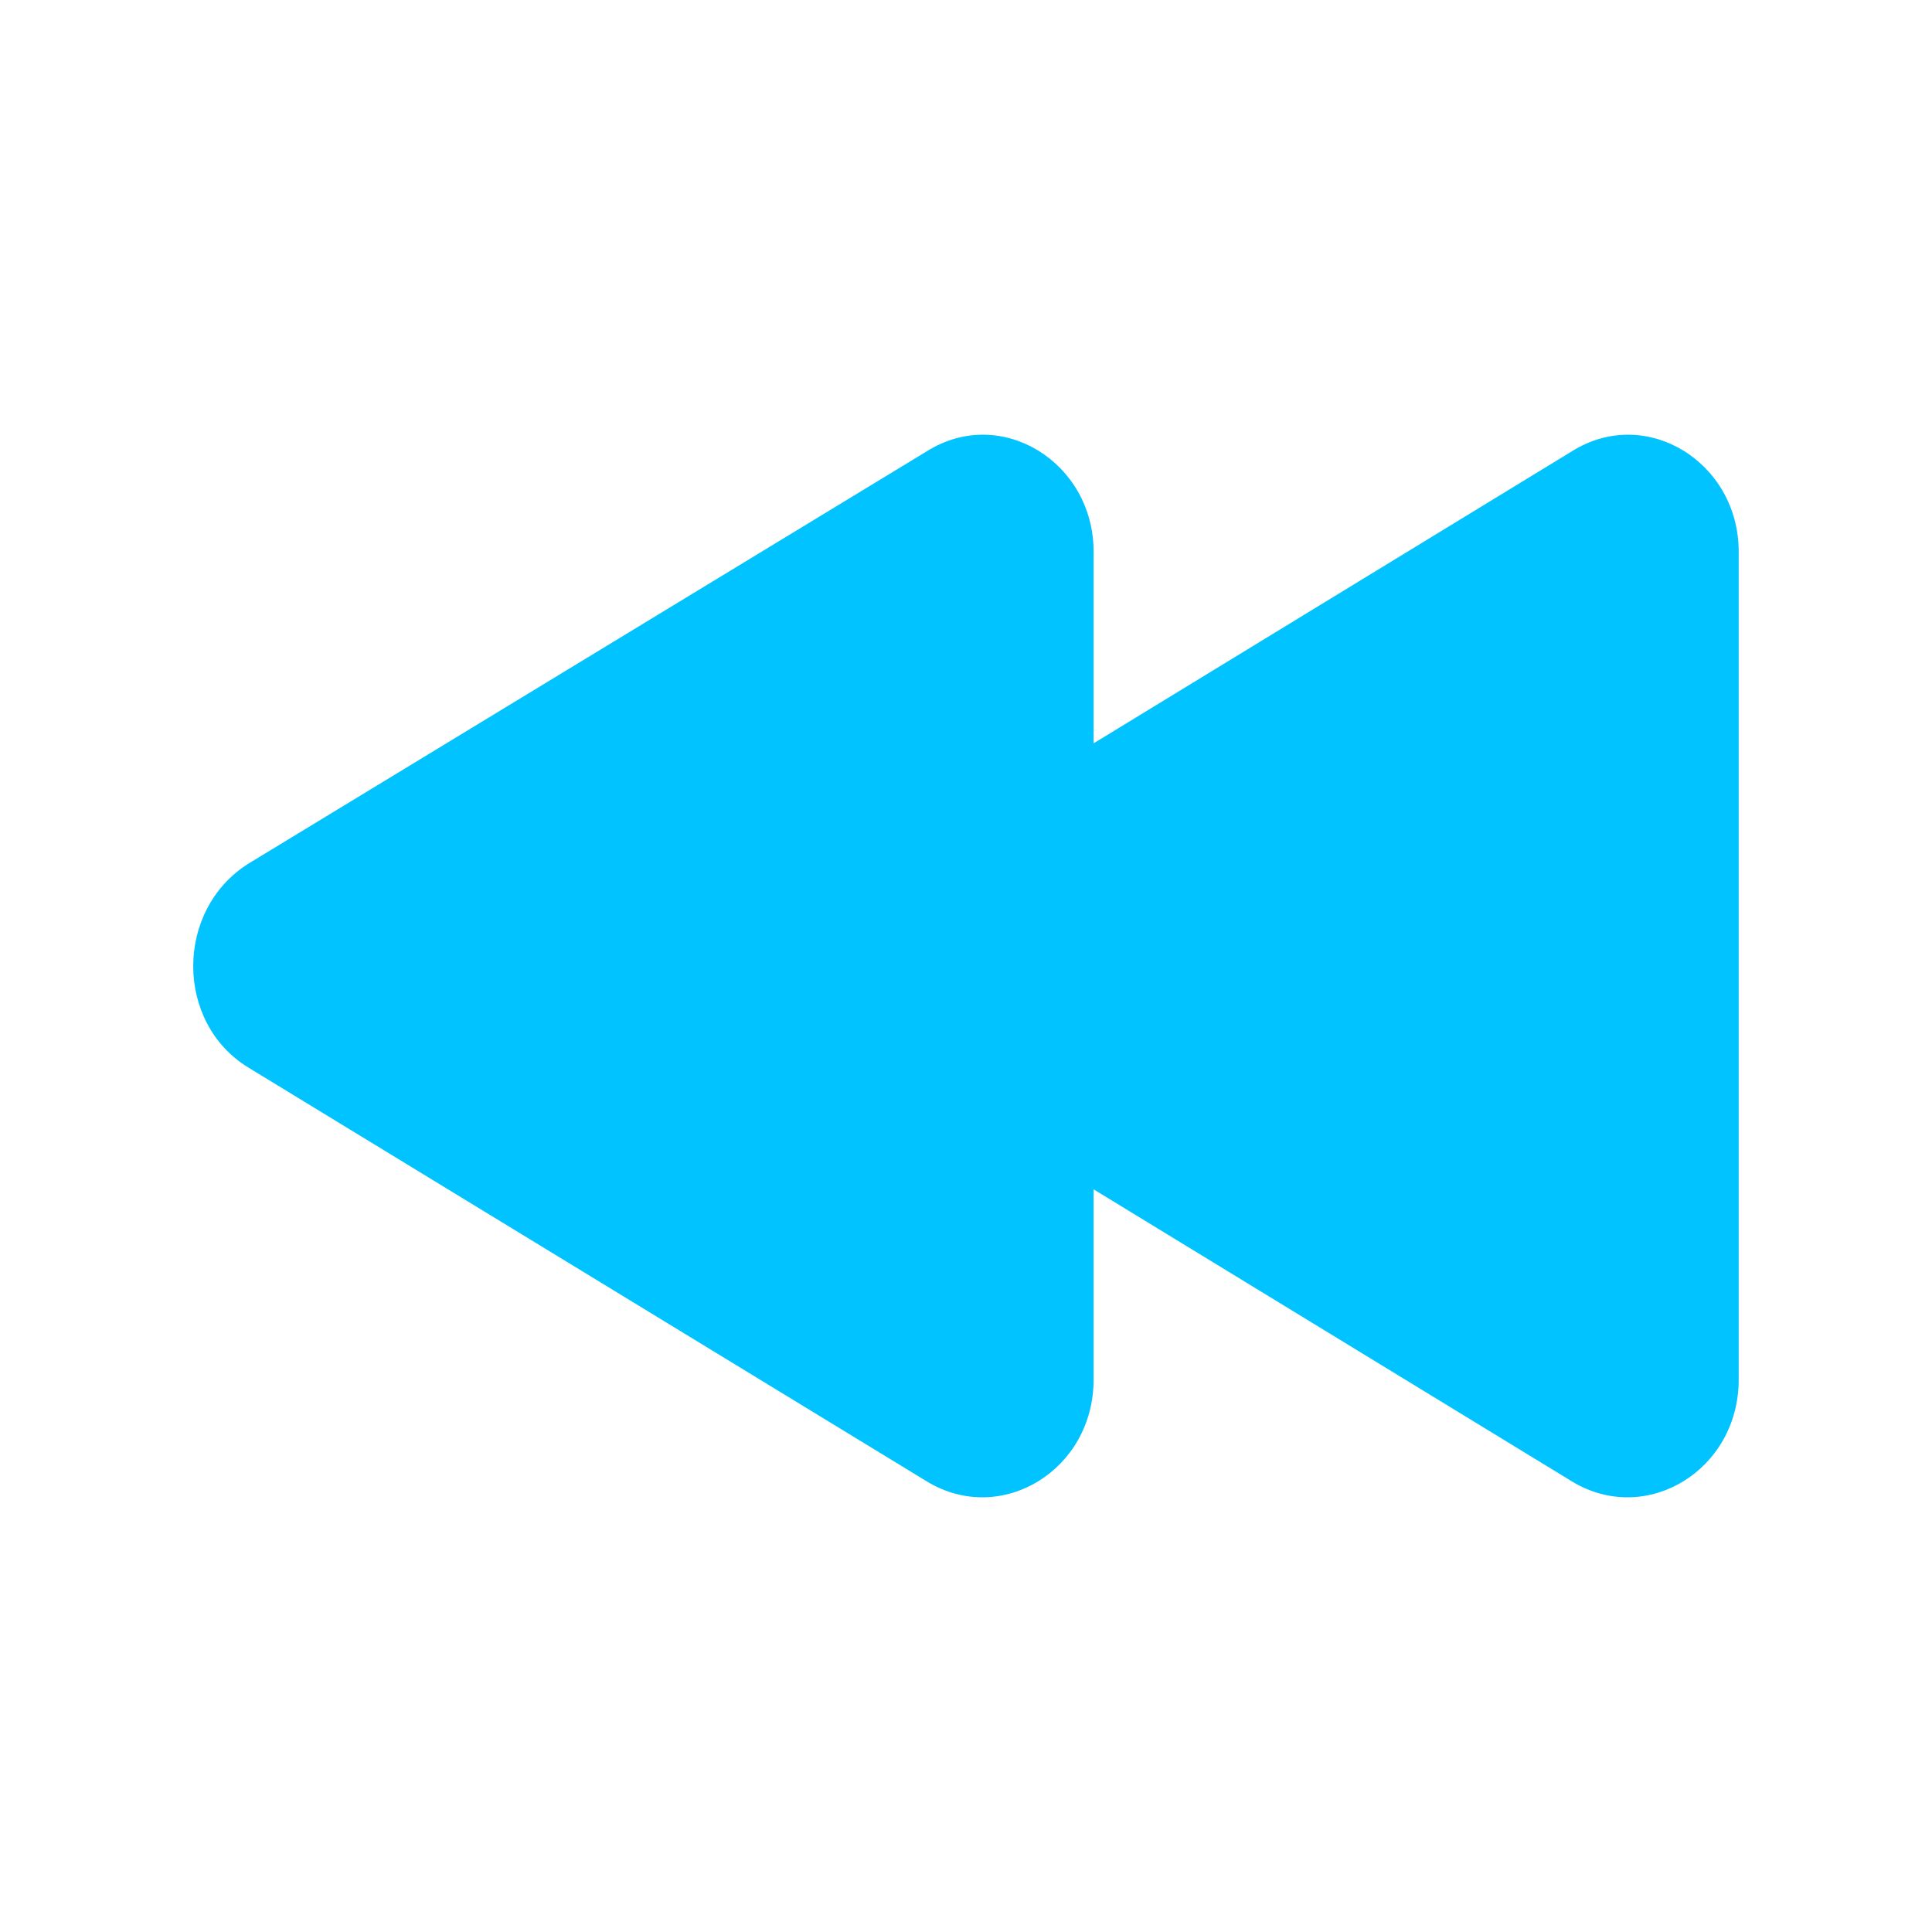
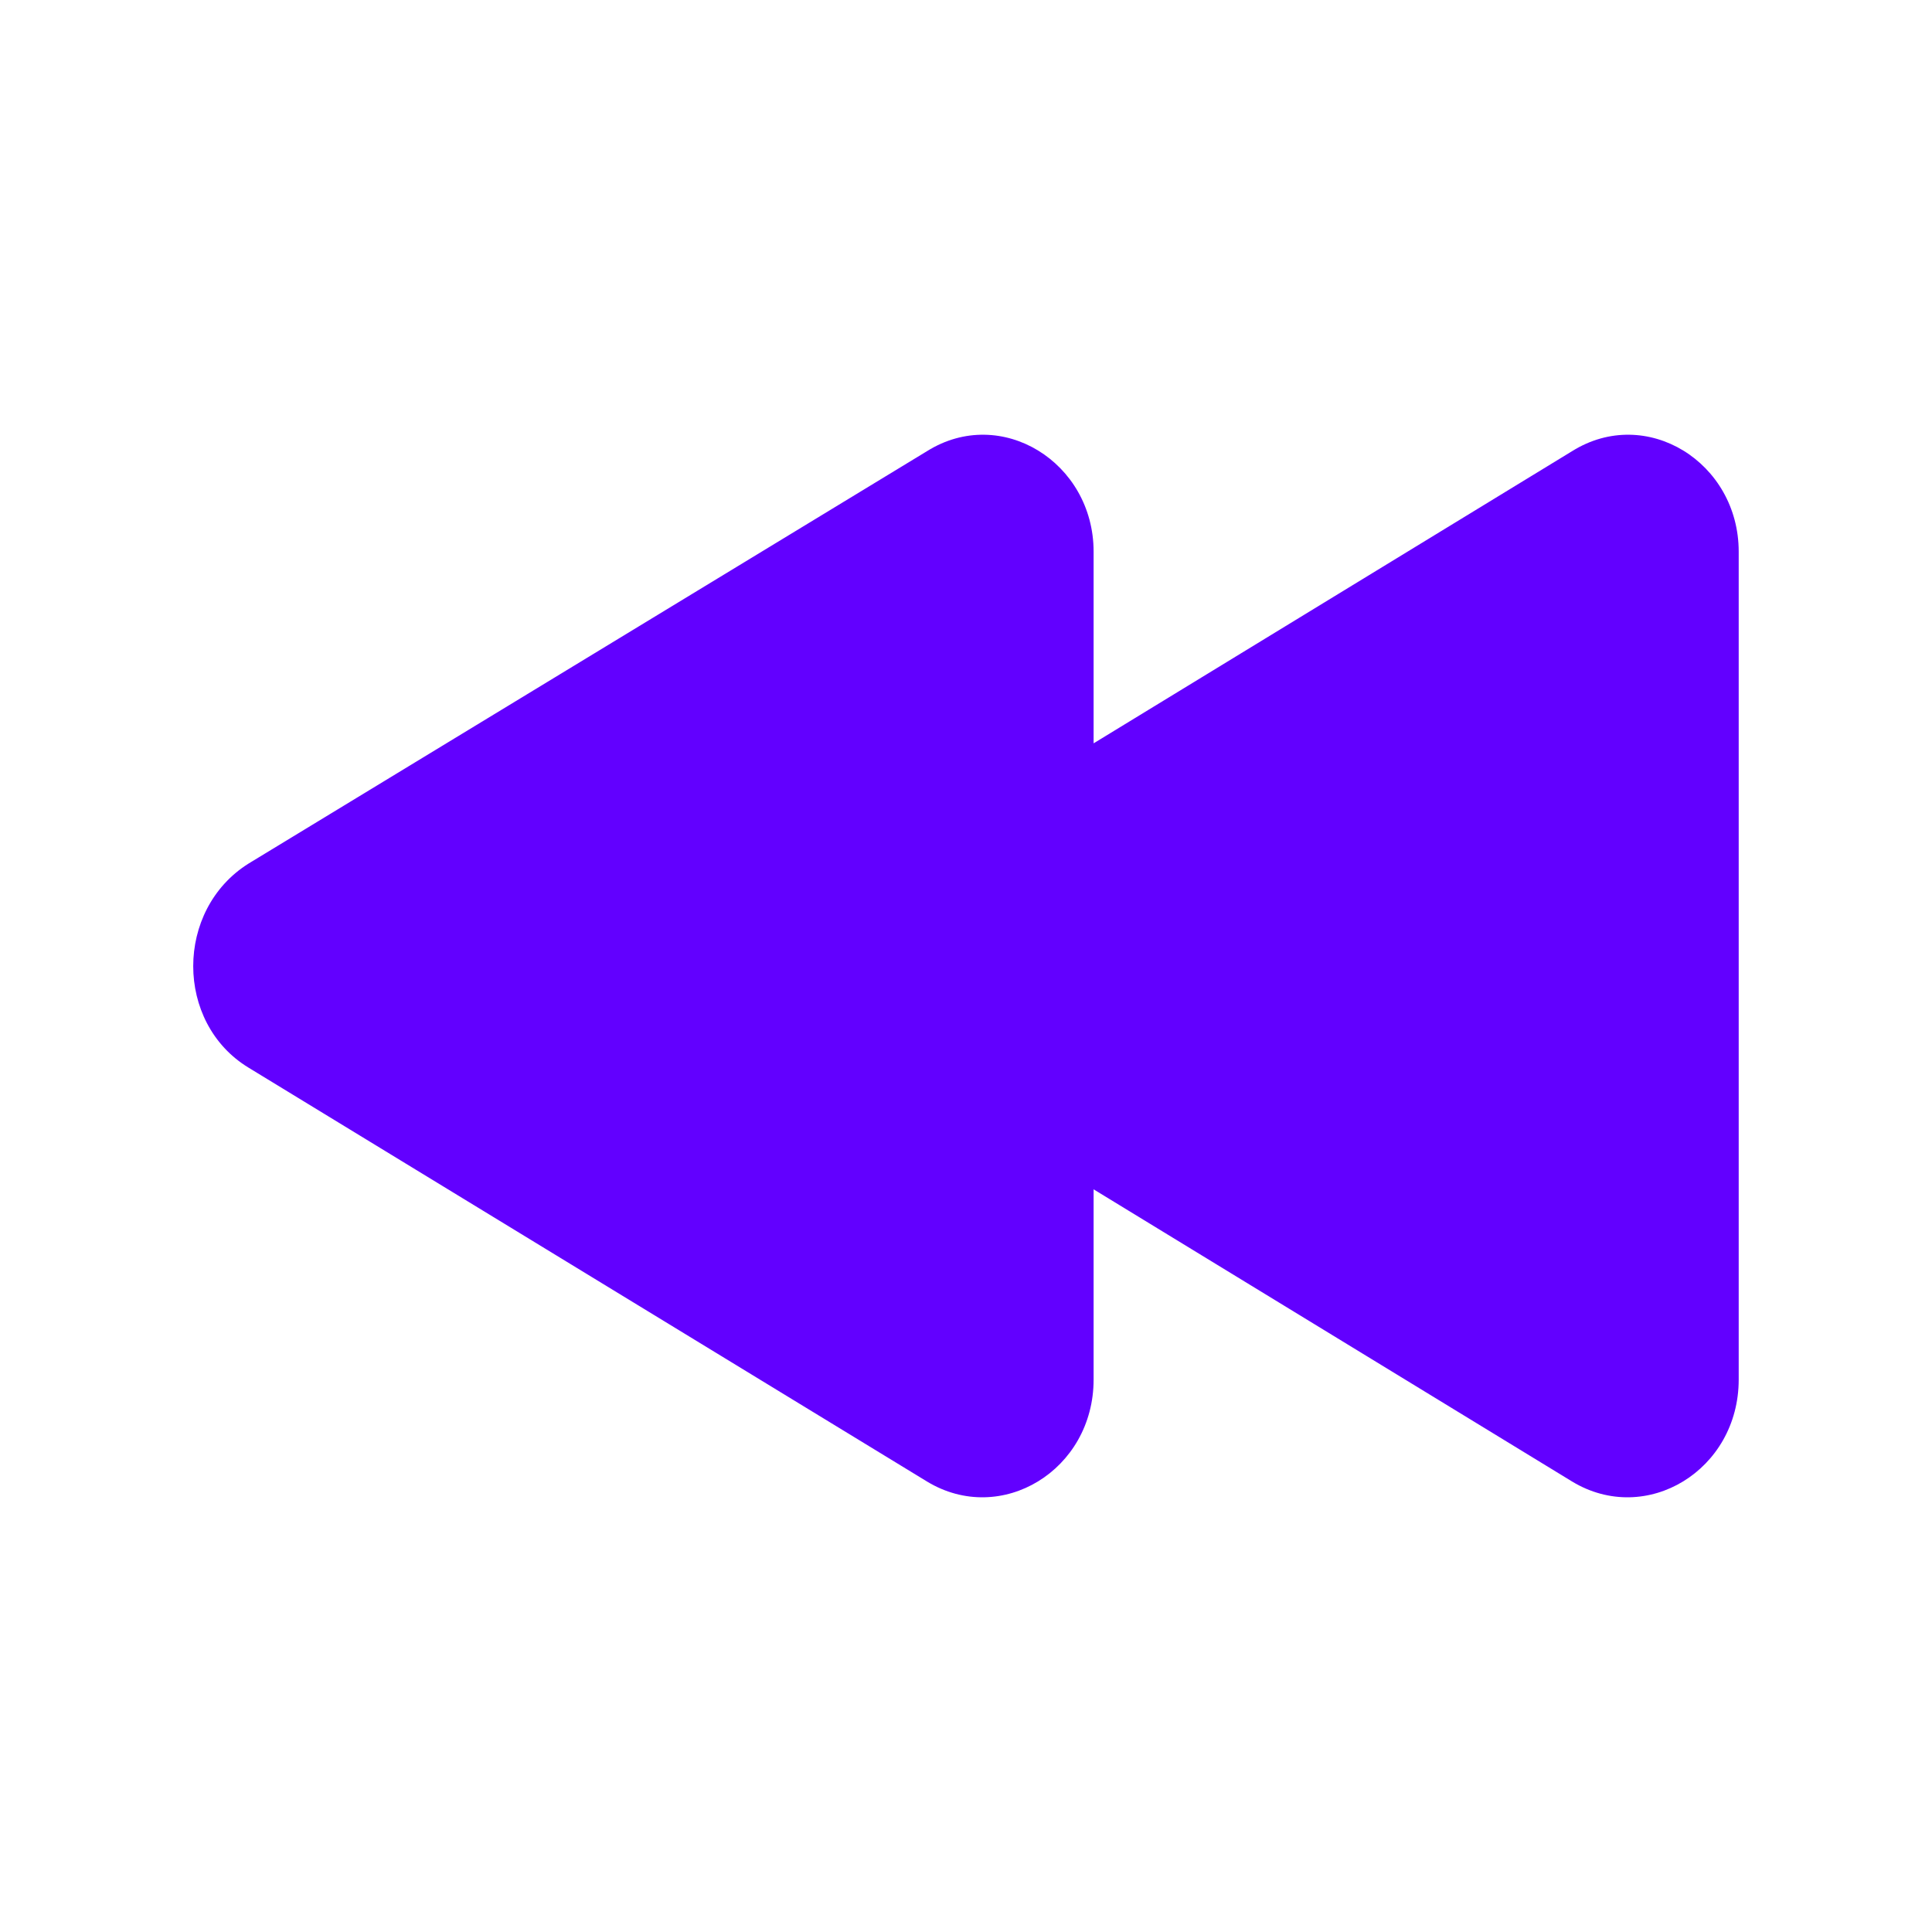
<svg xmlns="http://www.w3.org/2000/svg" width="20px" height="20px" viewBox="0 0 20 20" version="1.1">
  <defs />
  <g id="Page-1" stroke="none" stroke-width="1" fill="none" fill-rule="evenodd">
-     <g id="slower" fill="#00c3ff">
+     <g id="slower" fill="#6200ff">
      <path d="M2.574,8.939 L9.597,4.67 C10.363,4.191 11.321,4.785 11.321,5.711 L11.321,7.695 L16.275,4.67 C17.042,4.191 17.999,4.785 17.999,5.711 L17.999,14.281 C17.999,15.22 17.042,15.801 16.275,15.337 L11.321,12.312 L11.321,14.281 C11.321,15.22 10.363,15.801 9.597,15.337 L2.574,11.053 C1.809,10.589 1.809,9.418 2.574,8.939" />
    </g>
  </g>
</svg>
